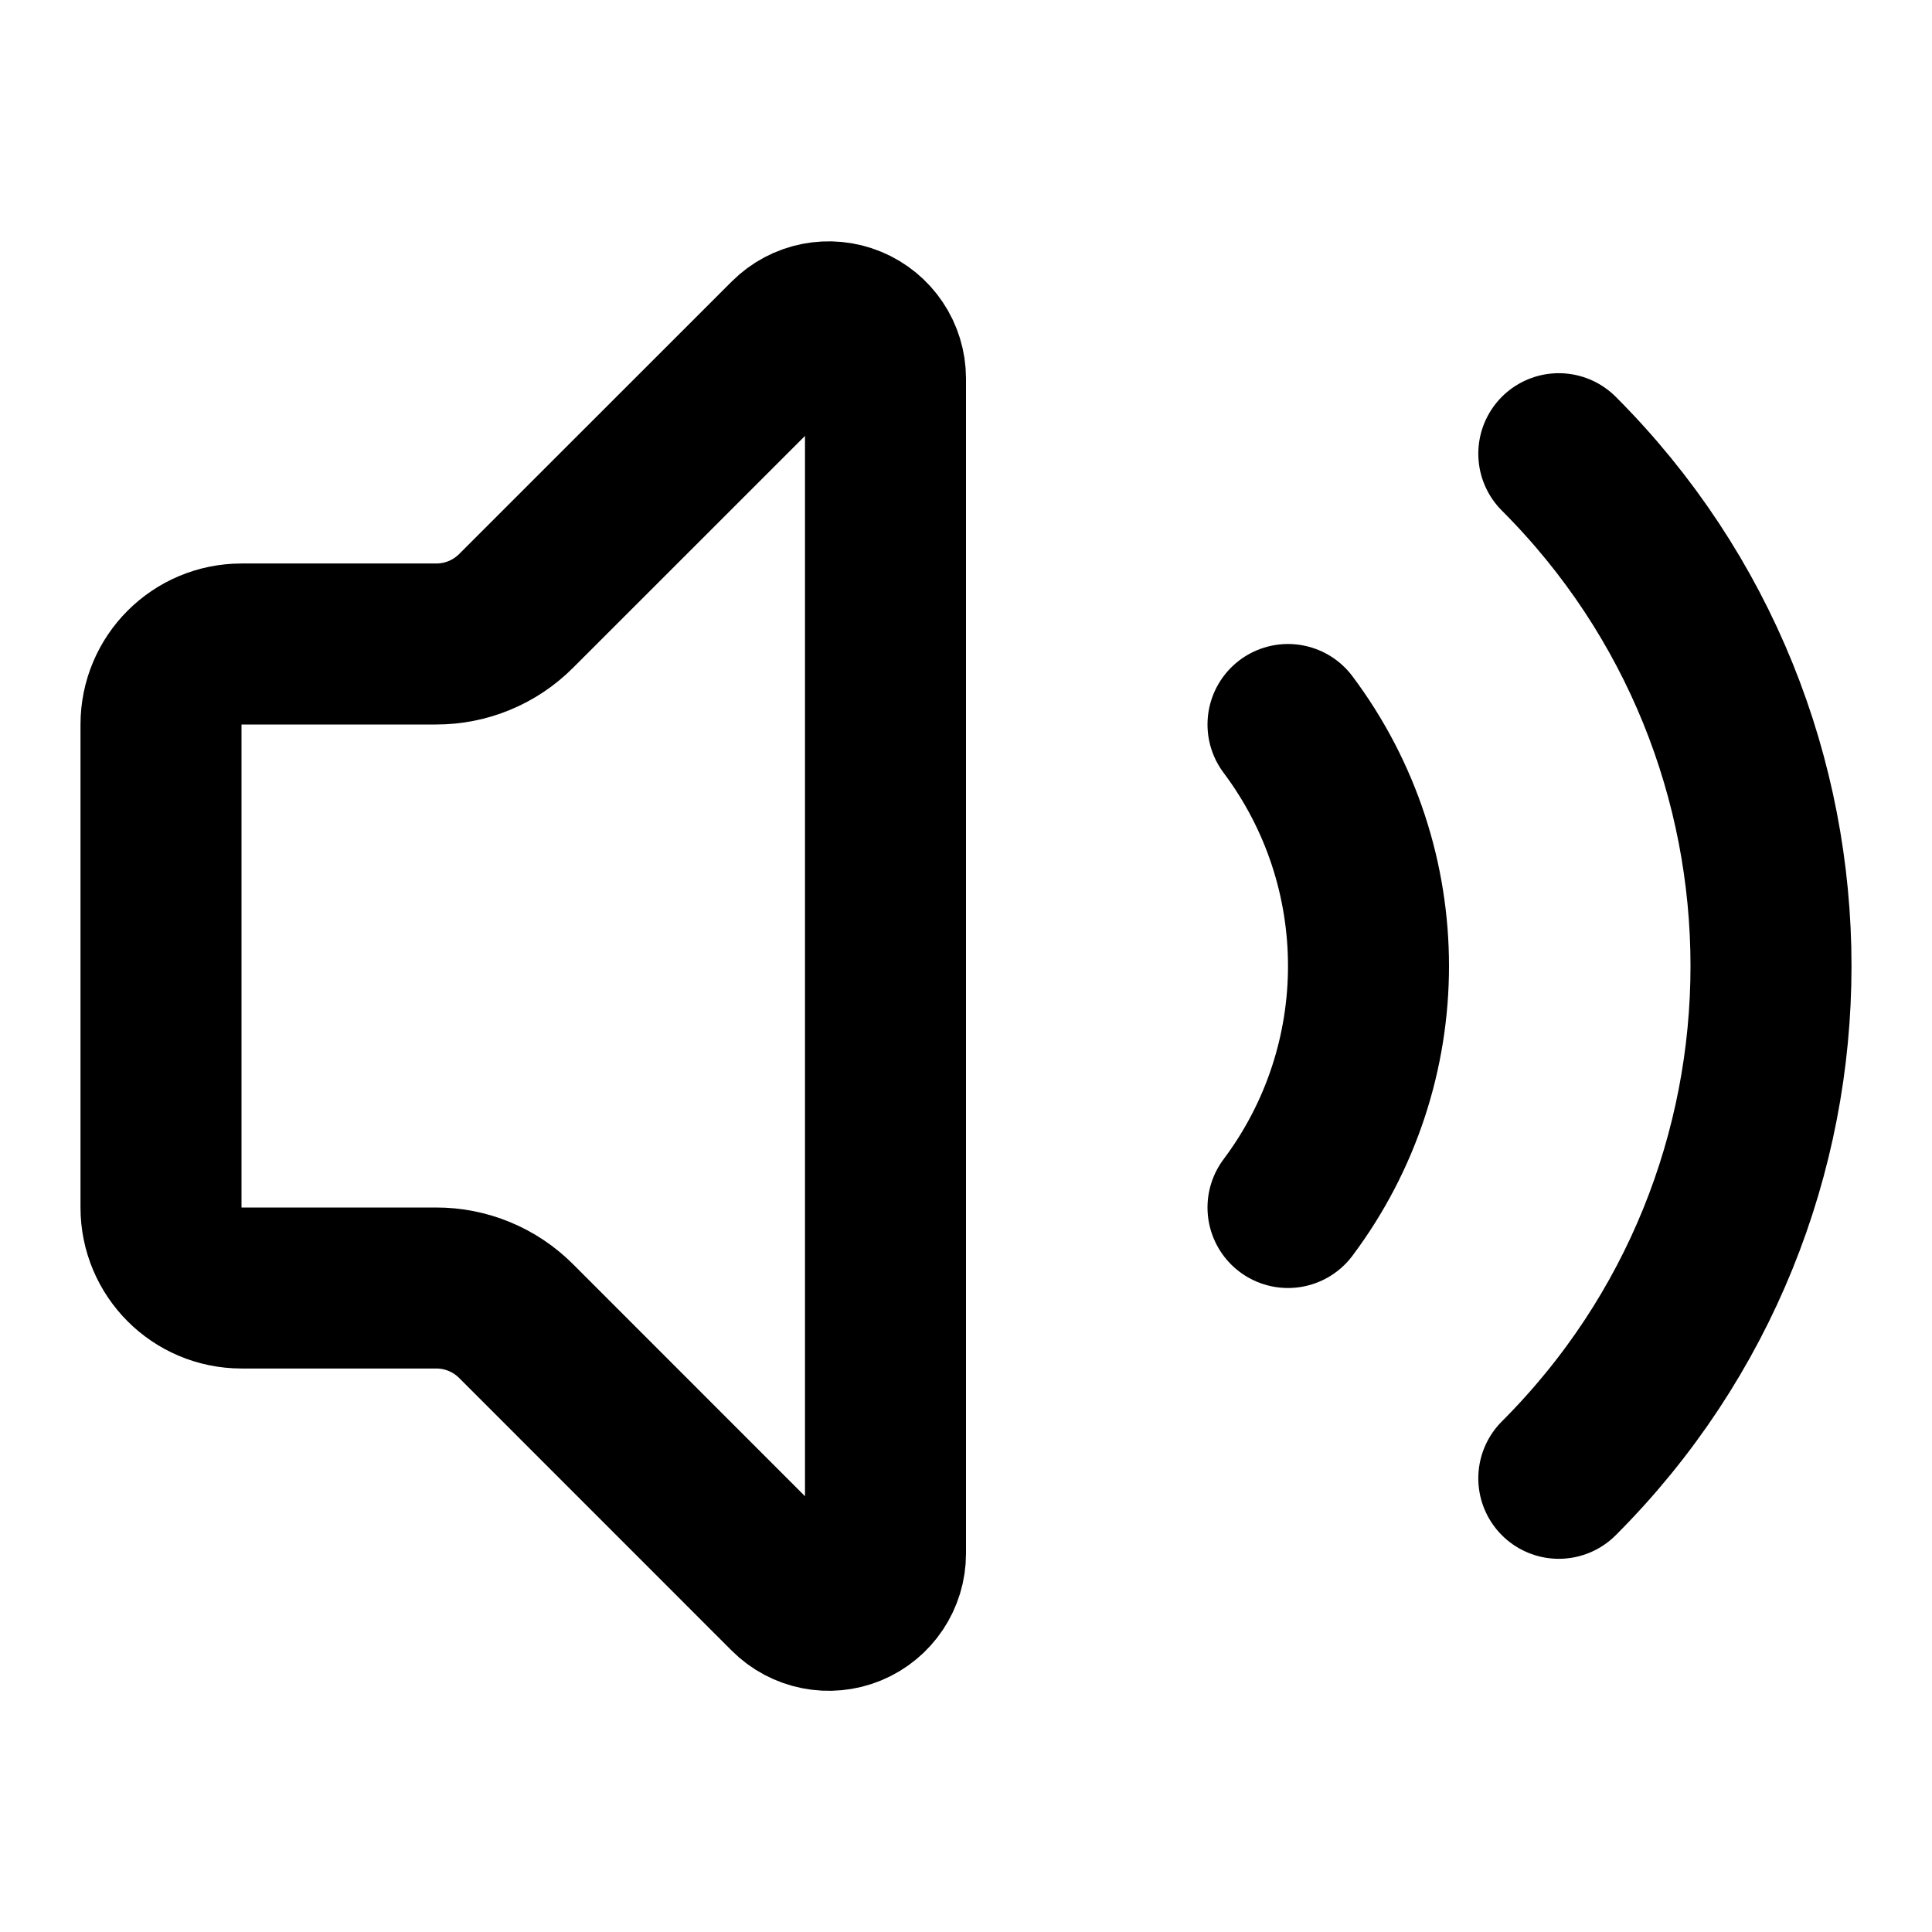
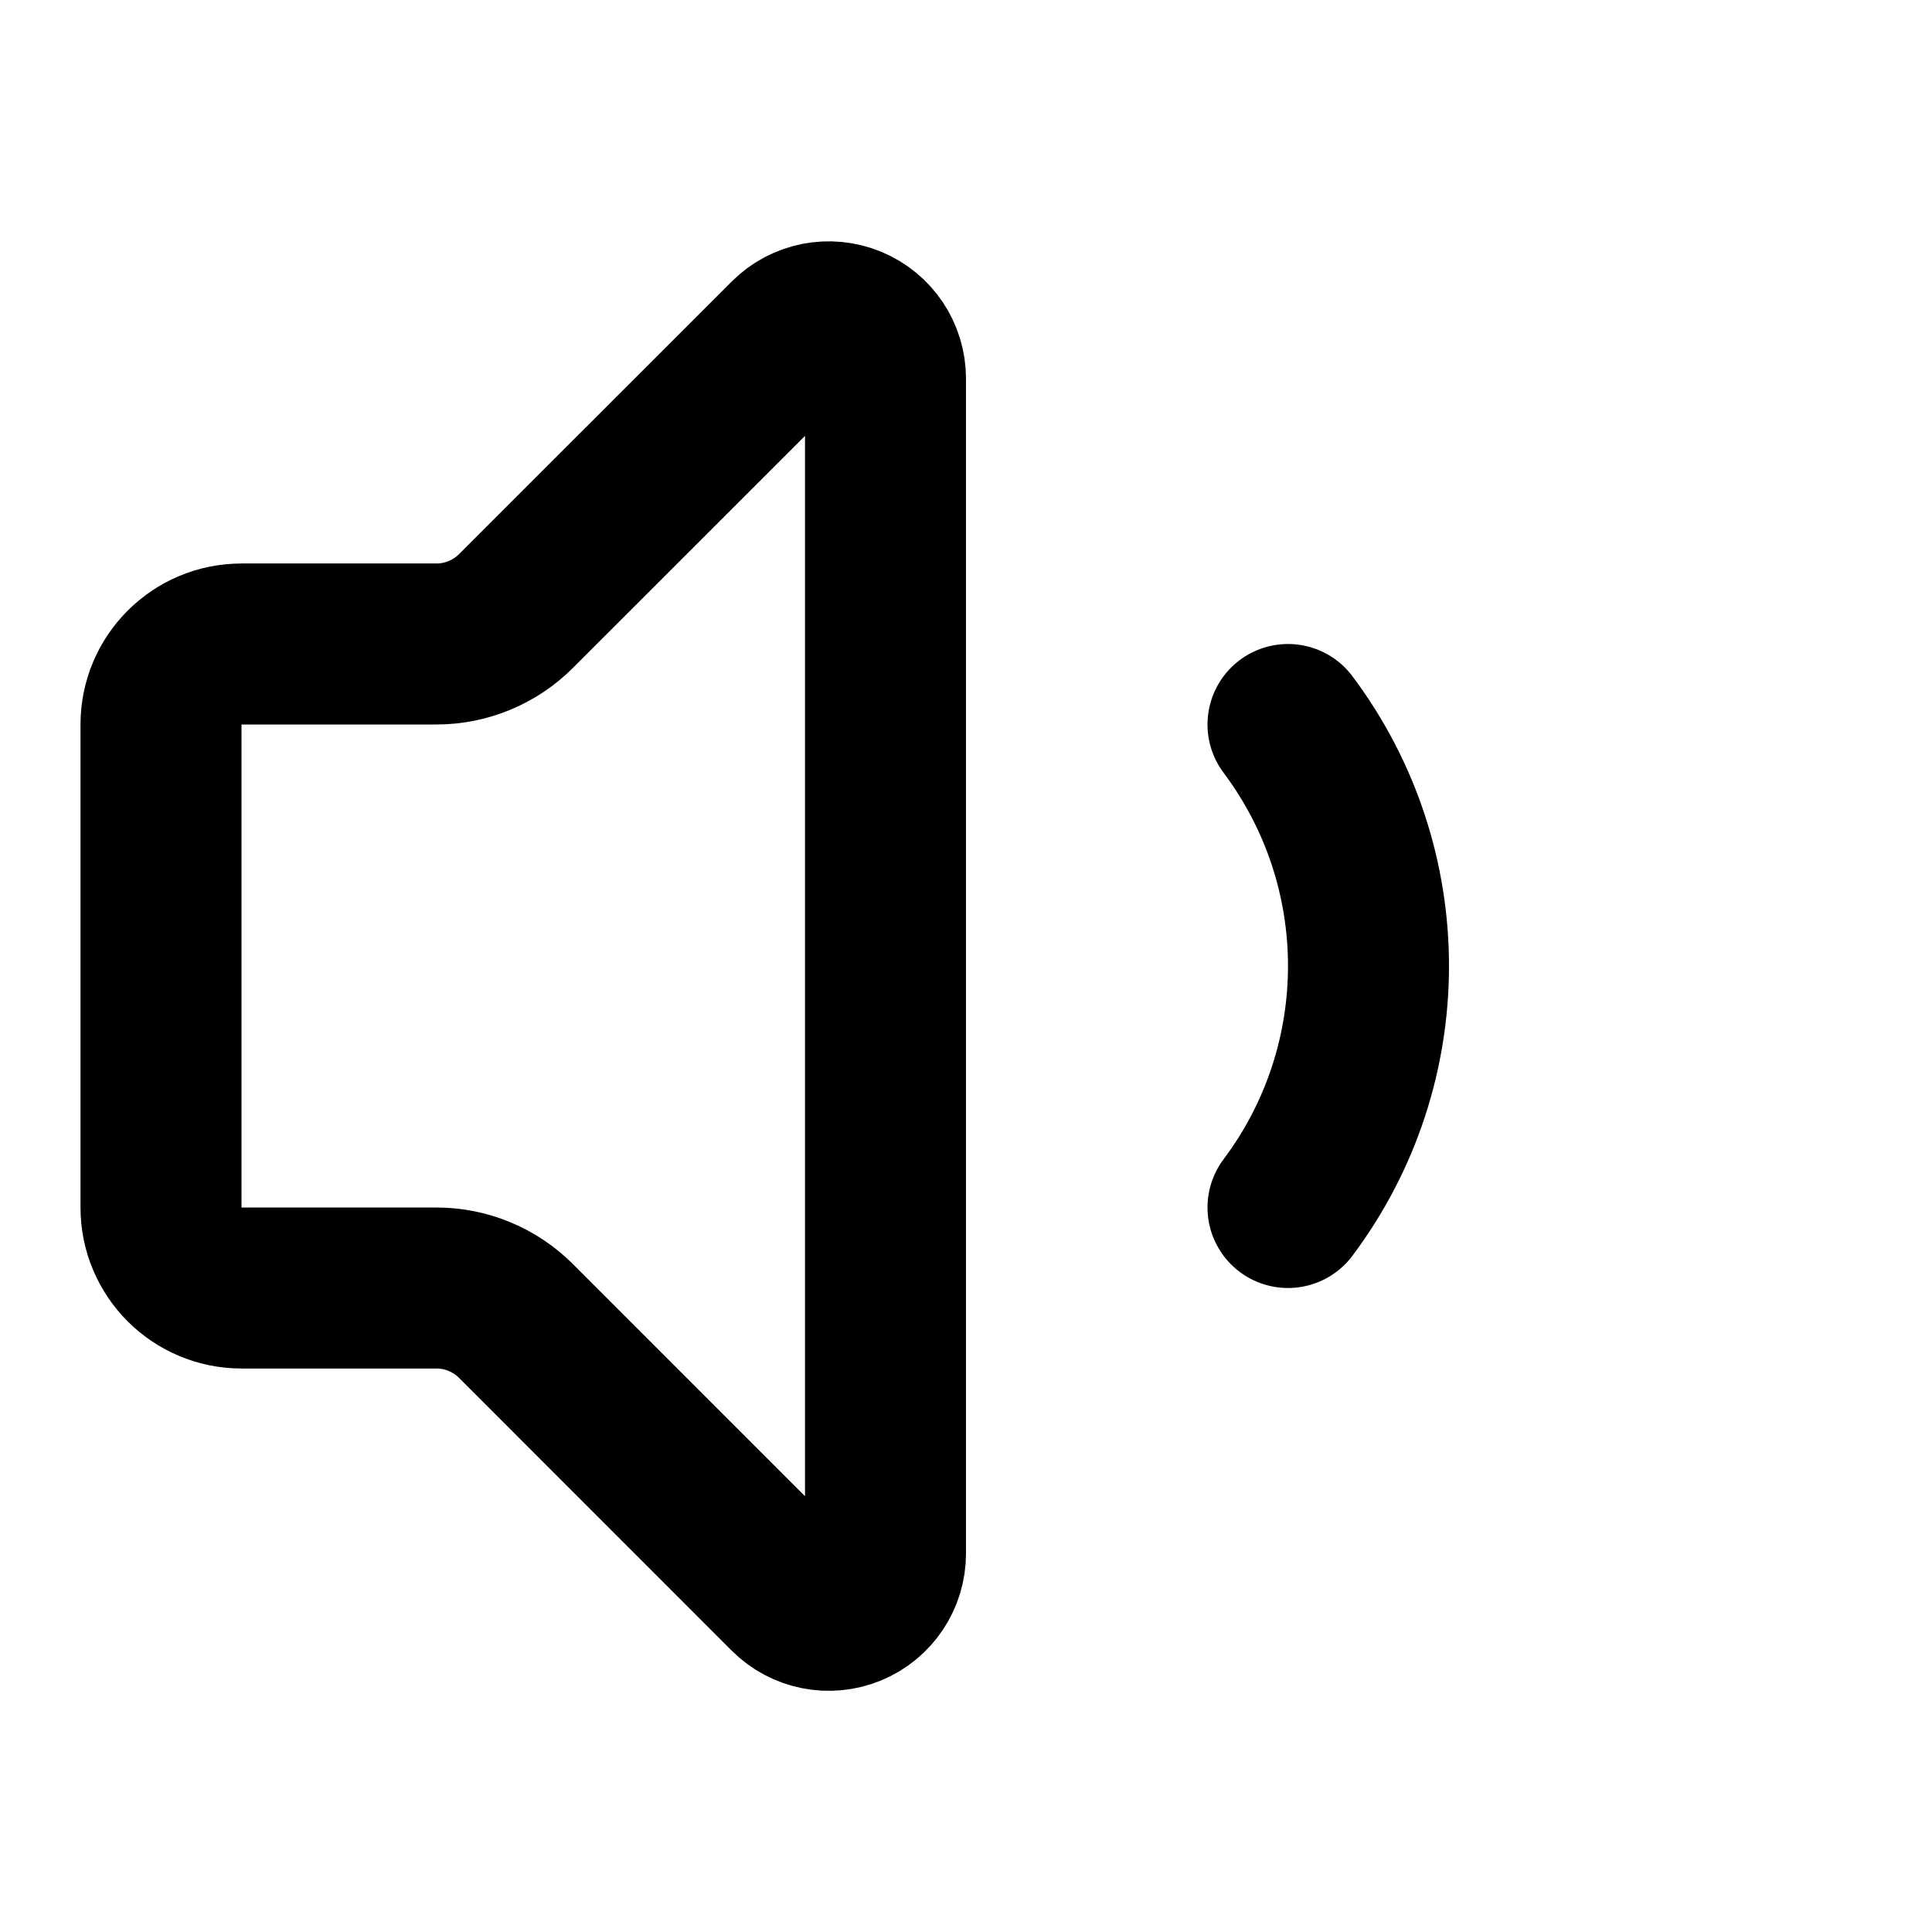
- <svg xmlns="http://www.w3.org/2000/svg" width="24" height="24" viewBox="0 0 24 24" fill="none" stroke="currentColor" stroke-width="2" stroke-linecap="round" stroke-linejoin="round" class="lucide lucide-volume2-icon lucide-volume-2">
+ <svg xmlns="http://www.w3.org/2000/svg" width="24" height="24" viewBox="0 0 24 24" fill="none" stroke="currentColor" stroke-width="2" stroke-linecap="round" stroke-linejoin="round" class="lucide lucide-volume1-icon lucide-volume-1">
  <path d="M11 4.702a.705.705 0 0 0-1.203-.498L6.413 7.587A1.4 1.4 0 0 1 5.416 8H3a1 1 0 0 0-1 1v6a1 1 0 0 0 1 1h2.416a1.4 1.4 0 0 1 .997.413l3.383 3.384A.705.705 0 0 0 11 19.298z" />
  <path d="M16 9a5 5 0 0 1 0 6" />
-   <path d="M19.364 18.364a9 9 0 0 0 0-12.728" />
</svg>
